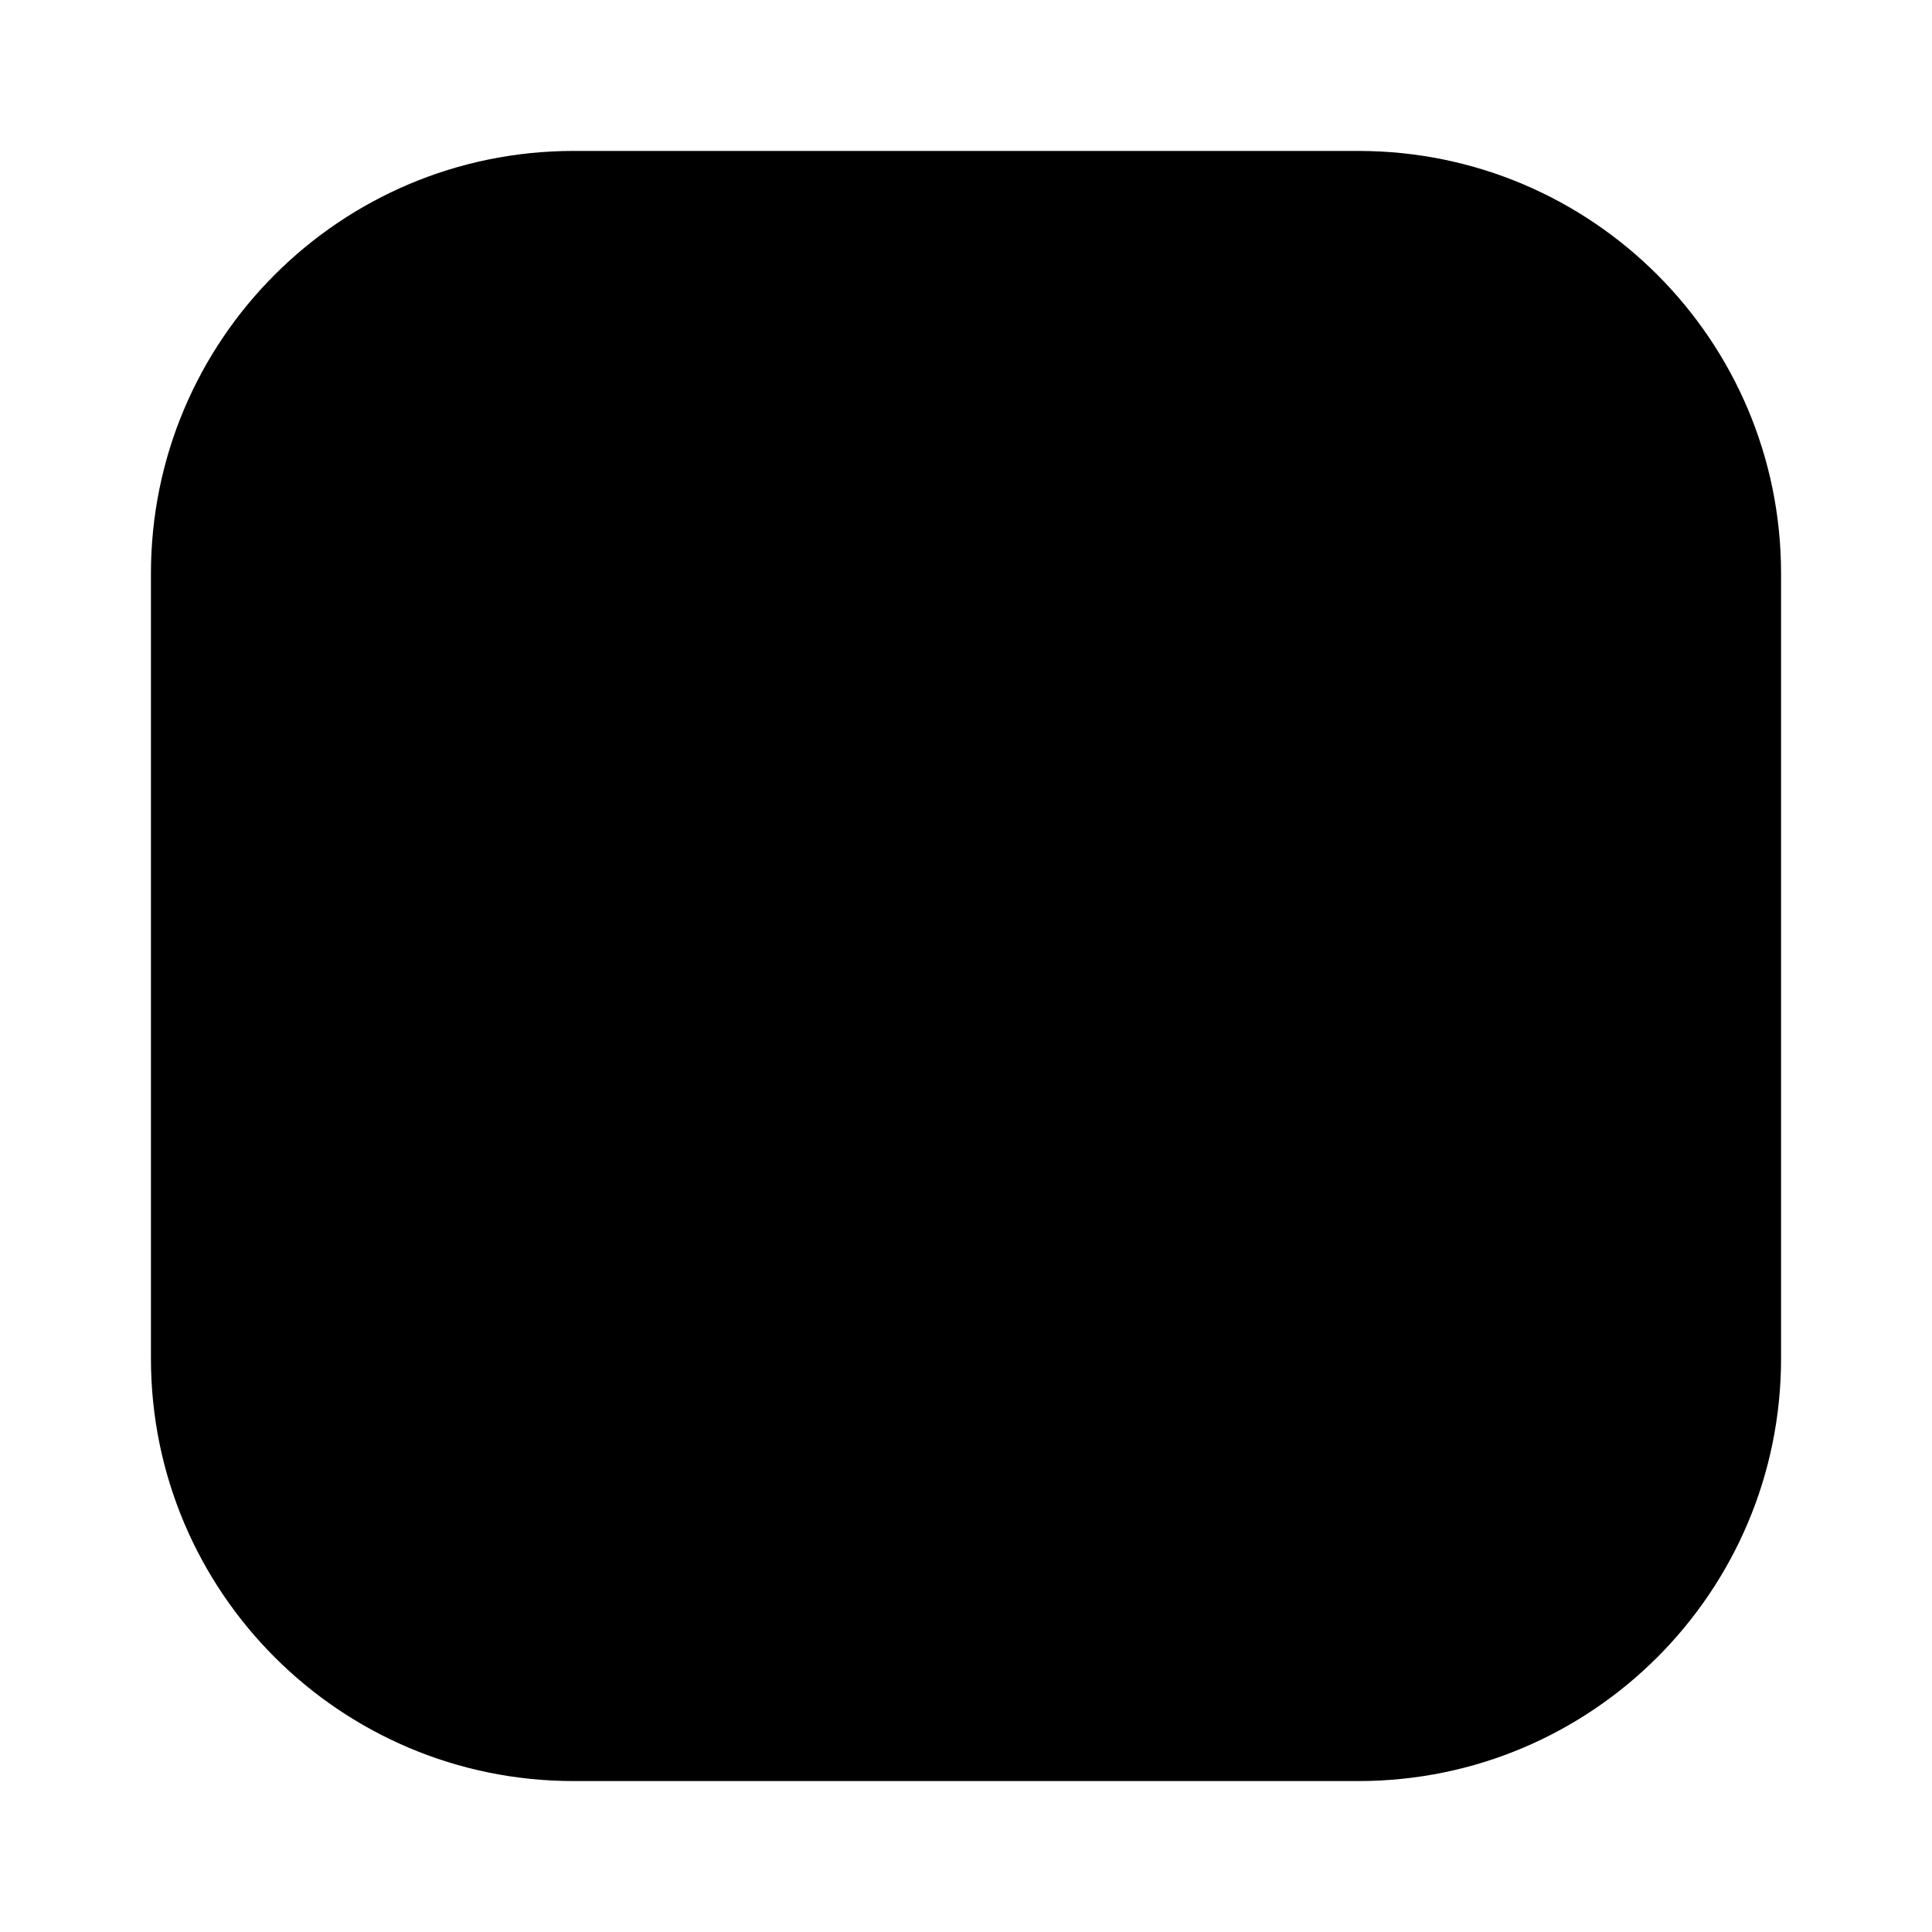
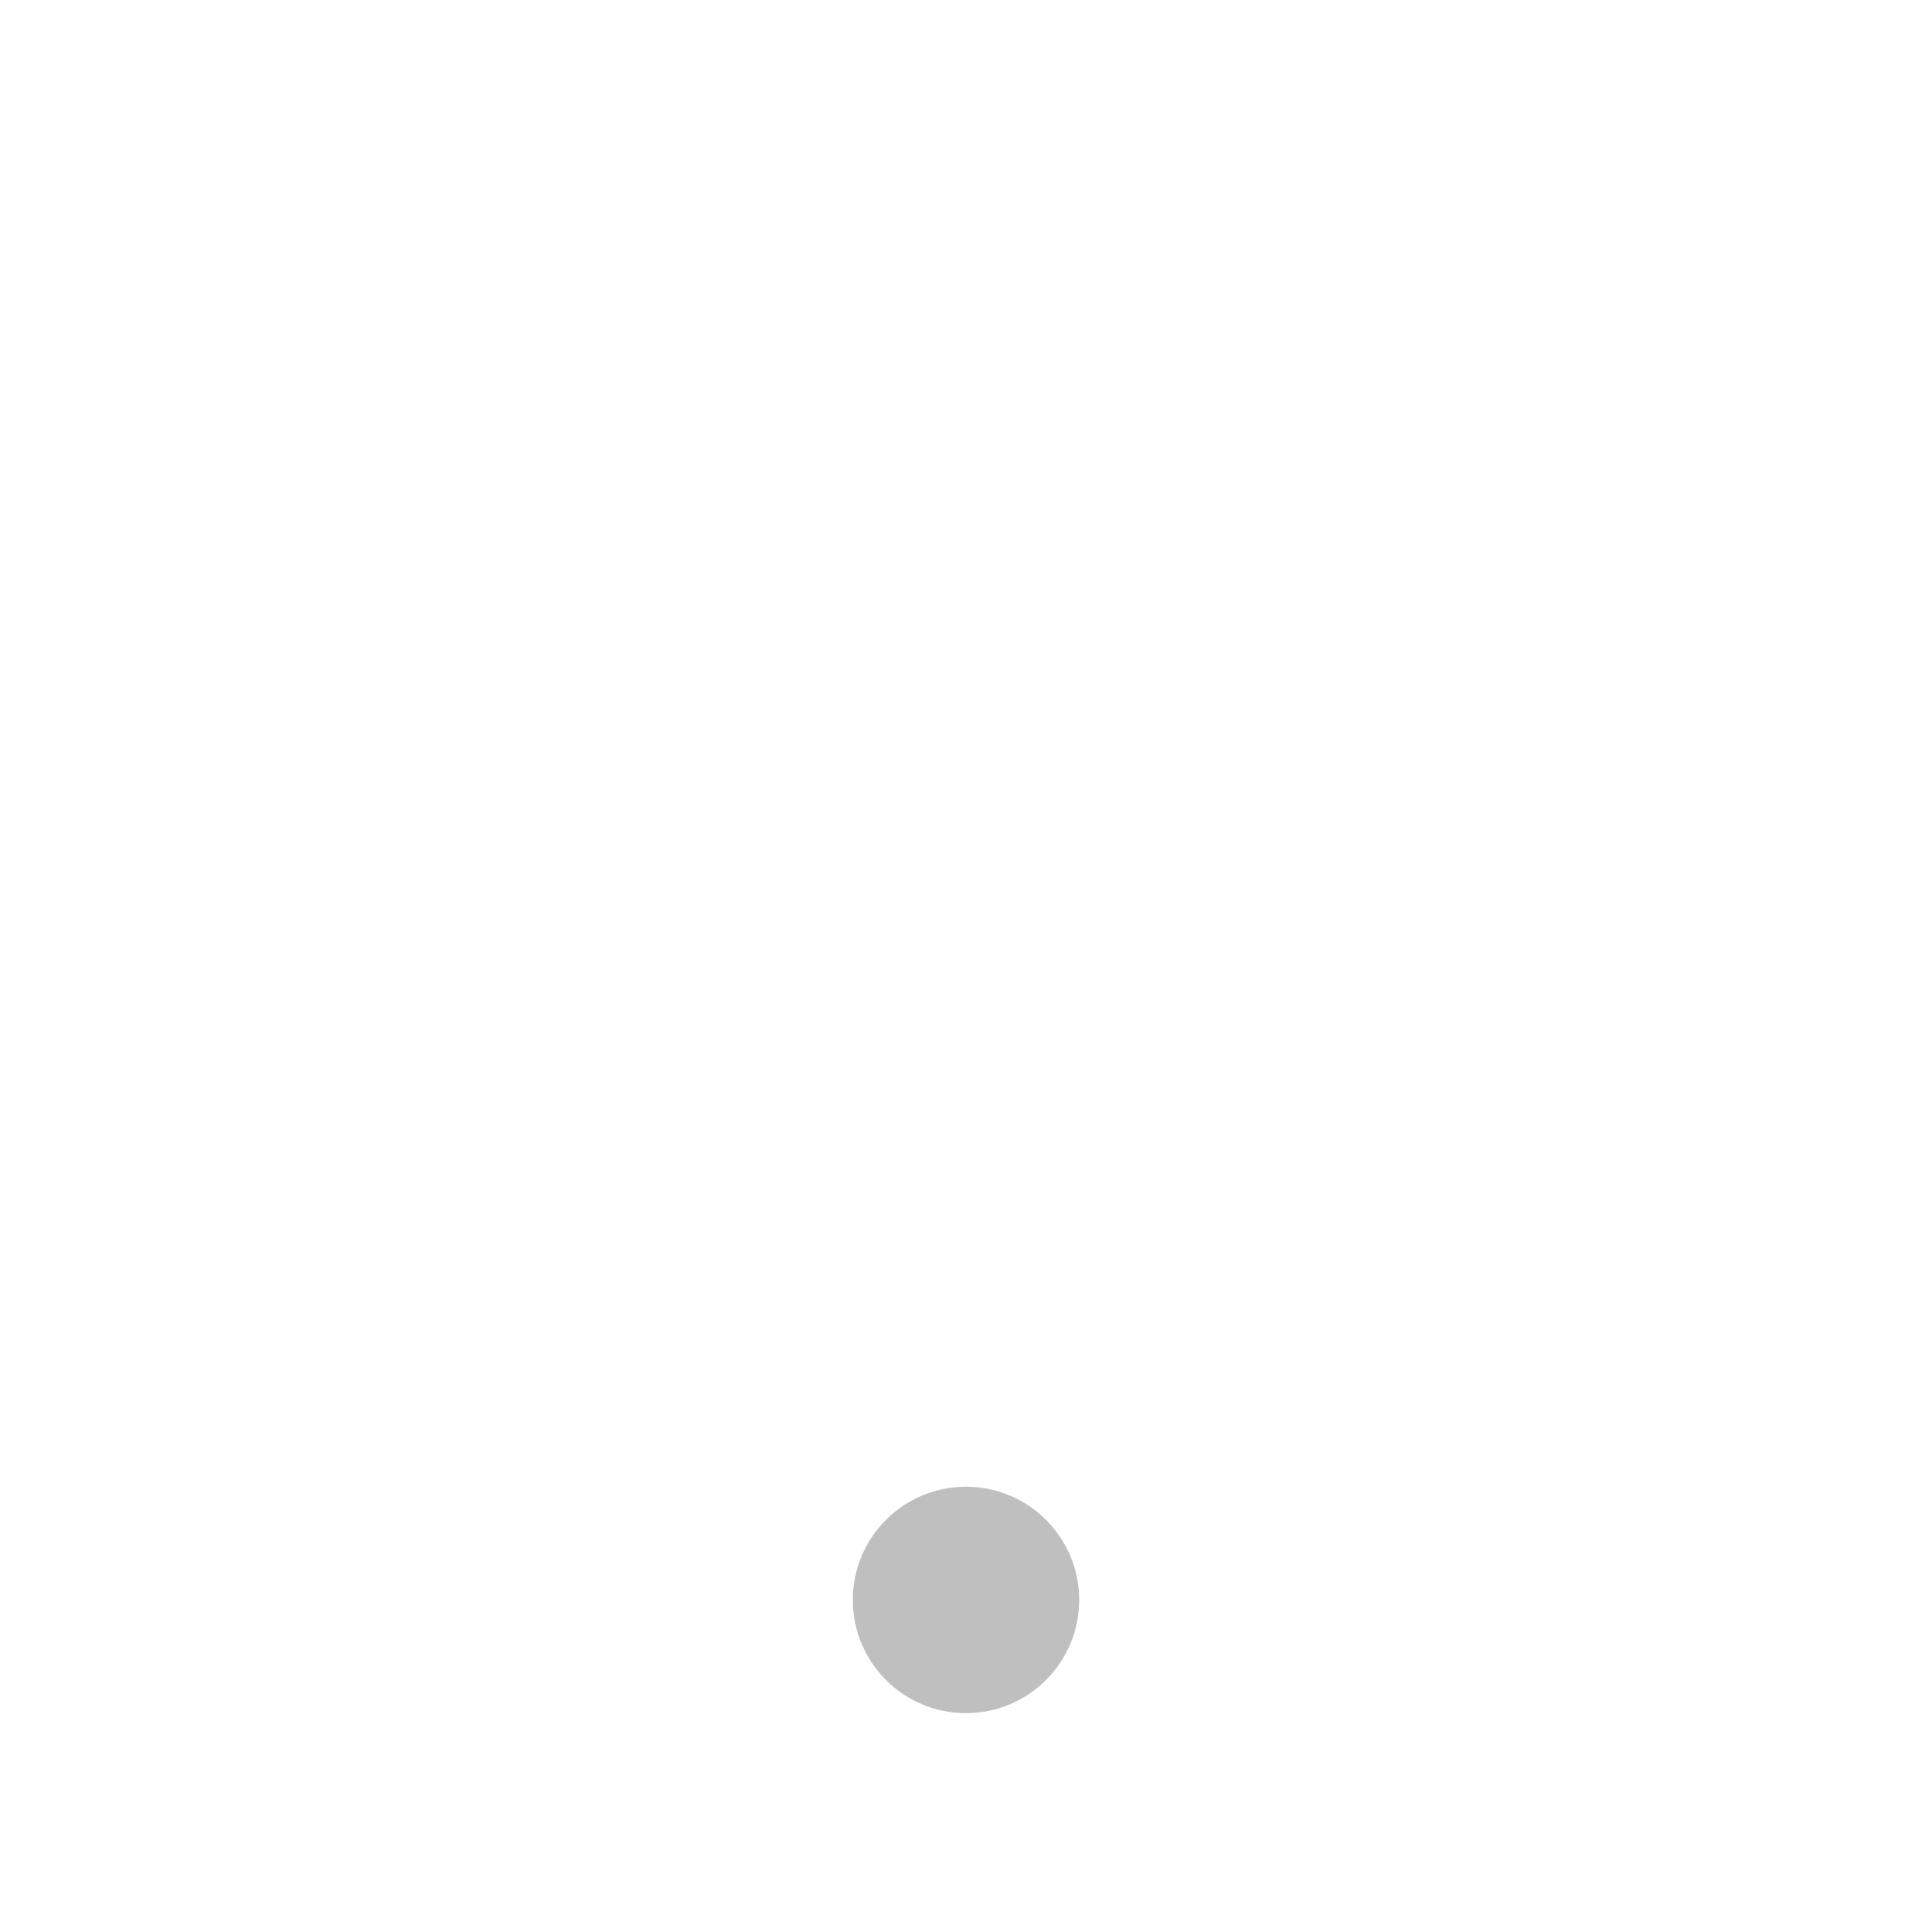
<svg xmlns="http://www.w3.org/2000/svg" width="64" height="64" viewBox="0 0 64 64">
-   <style id="current-color-scheme">.ColorScheme-Highlight { color:@ACCENT@; }</style>
-   <rect x="5" y="5" width="54" height="54" rx="14" fill="@STATUS_SURFACE@" />
-   <g transform="translate(8 8) scale(3)">
-     <g color="@STATUS_GLYPH@" fill="none" stroke="currentColor" stroke-width="1.5" stroke-linecap="round" stroke-linejoin="round">
-       <path d="M2 5q6-5 12 0" opacity=".35" />
-       <path d="m10 10 4 4m0-4-4 4" />
-     </g>
-   </g>
-   <circle cx="54" cy="52" r="2.5" class="ColorScheme-Highlight" fill="currentColor" />
+   <circle cx="32" cy="53" r="3.75" fill="@STATUS_GLYPH@" opacity=".25" />
+   <path d="M 22.5 42.8 A 14.0 14.0 0 0 1 41.5 42.8" fill="none" stroke="@STATUS_GLYPH@" opacity=".25" stroke-width="4.5" stroke-linecap="round" />
+   <path d="M 14.3 34.0 A 26.0 26.0 0 0 1 49.7 34.0" fill="none" stroke="@STATUS_GLYPH@" opacity=".25" stroke-width="4.5" stroke-linecap="round" />
+   <path d="M 6.1 25.2 A 38.0 38.0 0 0 1 57.9 25.2" fill="none" stroke="@STATUS_GLYPH@" opacity=".25" stroke-width="4.5" stroke-linecap="round" />
+   <path d="M 40 40 L 56 56 M 56 40 L 40 56" fill="none" stroke="@STATUS_GLYPH@" stroke-width="4.5" stroke-linecap="round" />
</svg>
